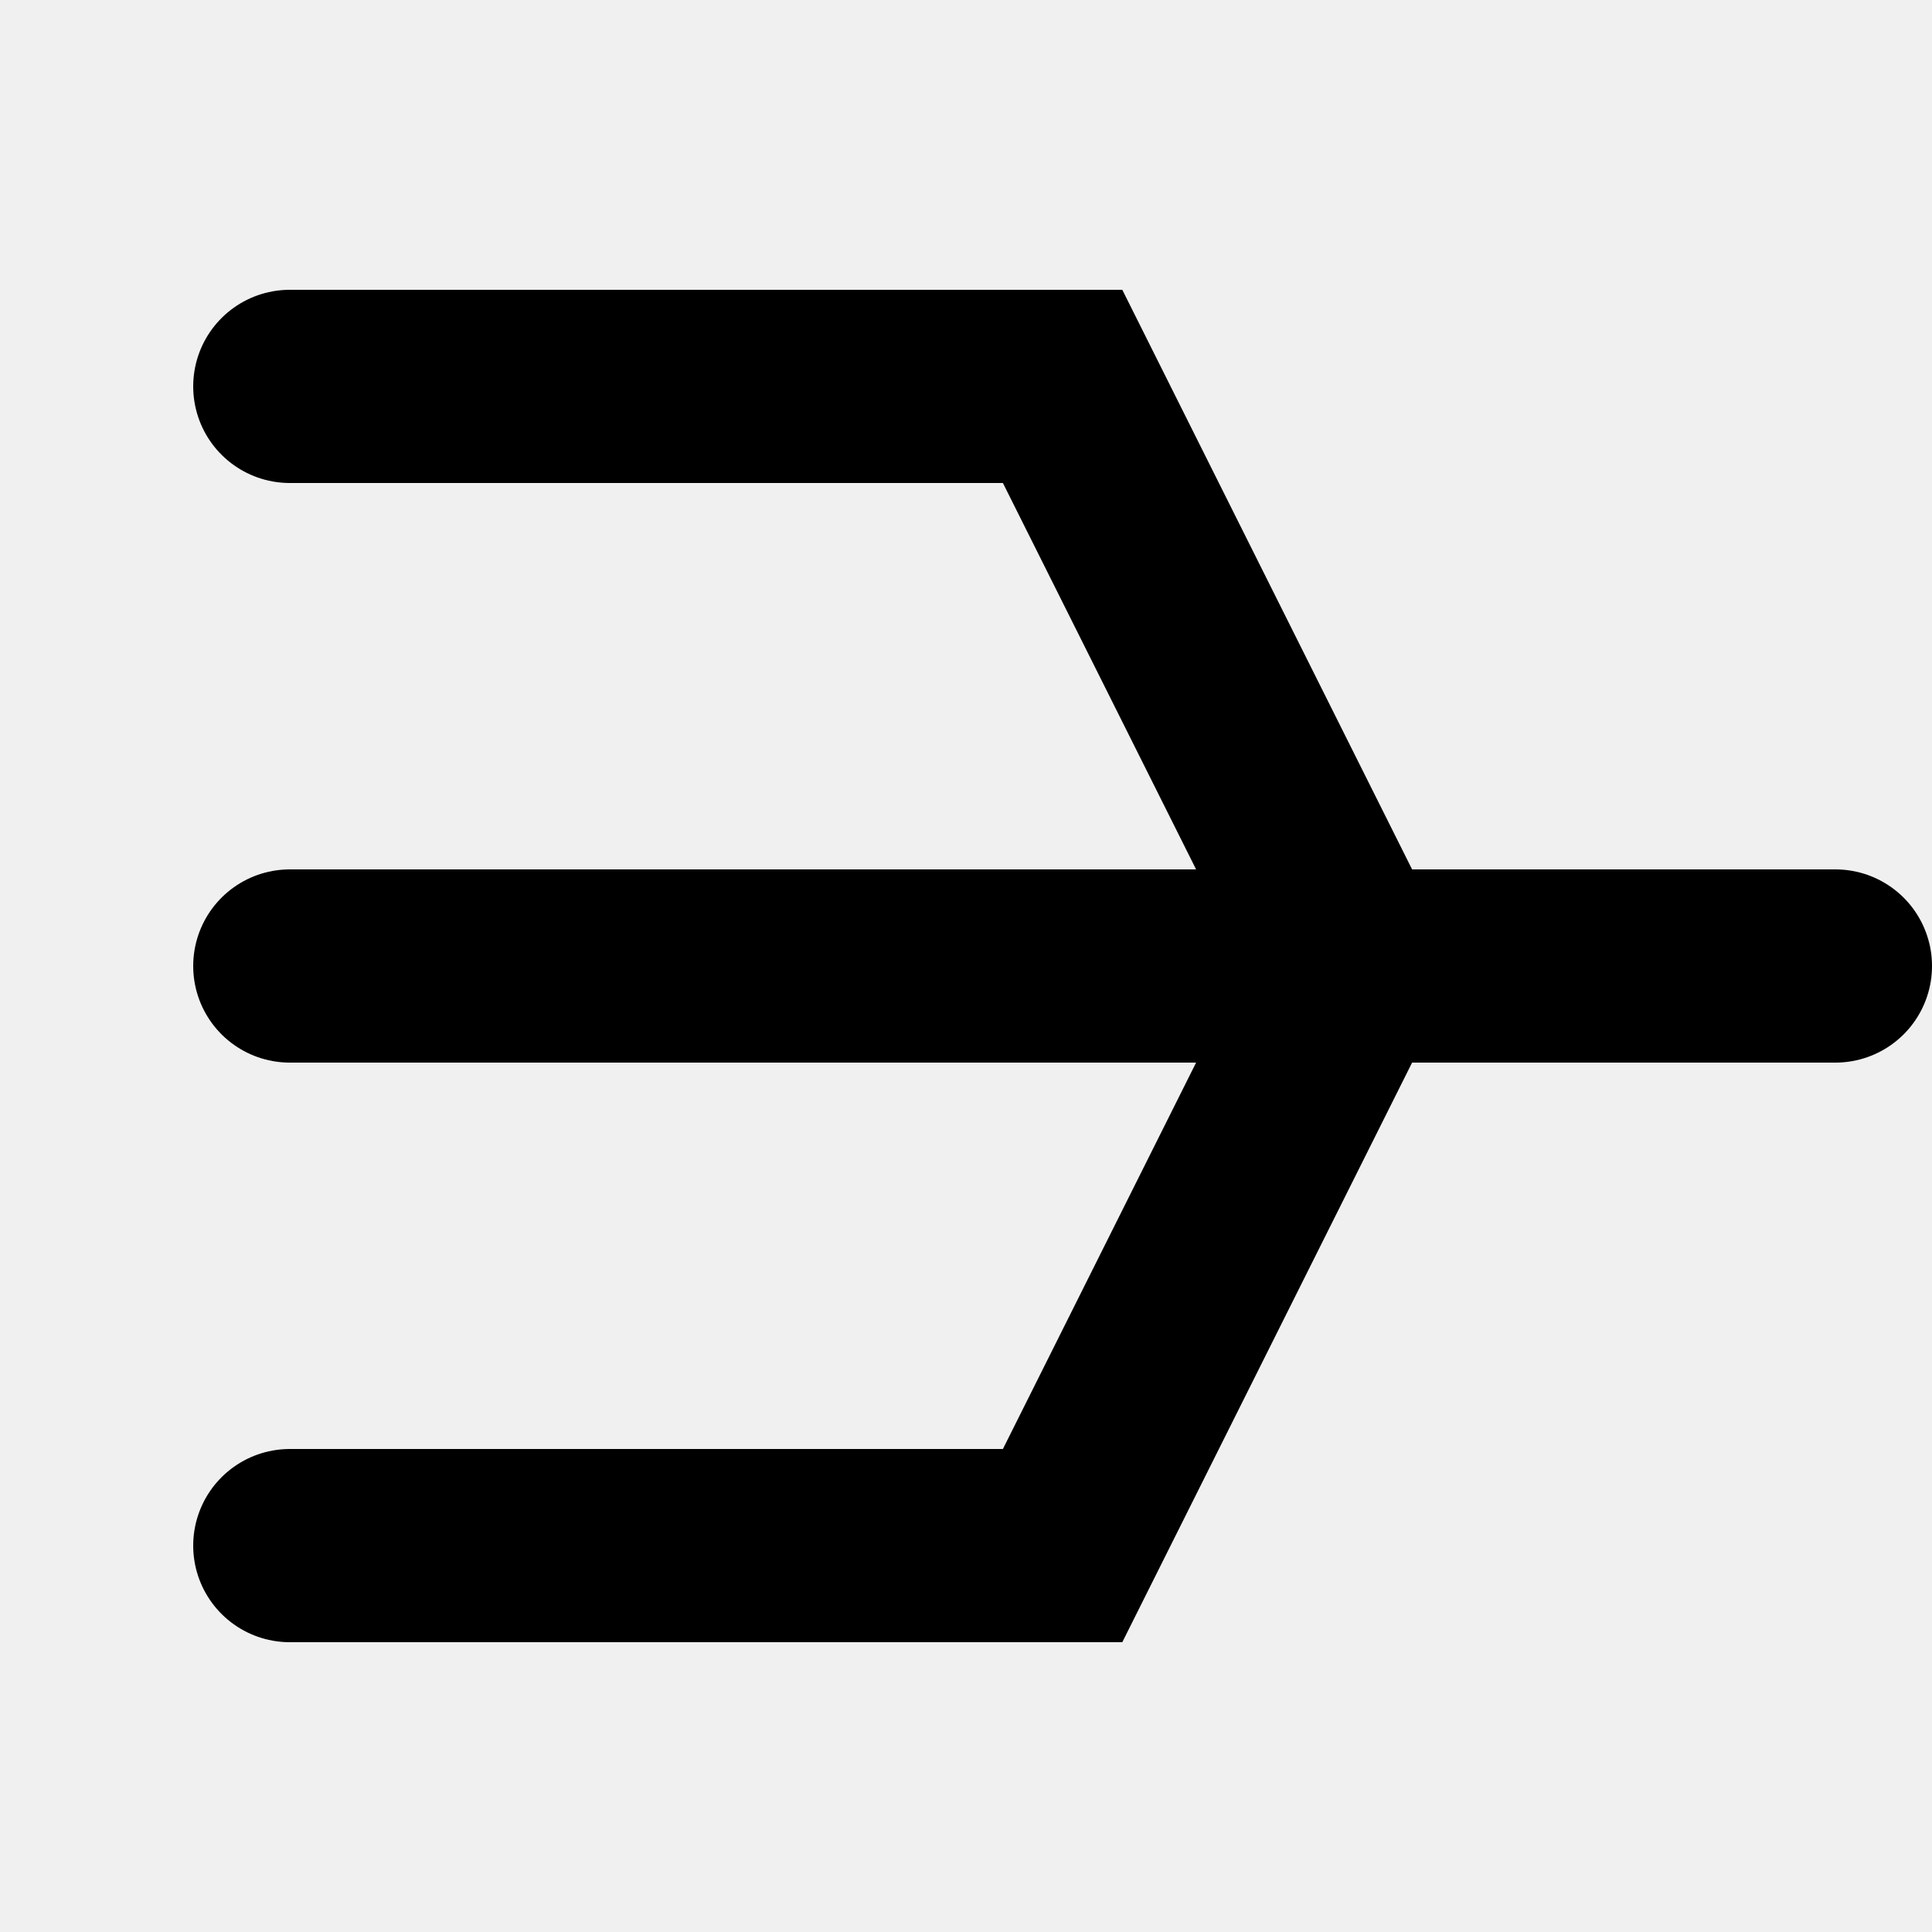
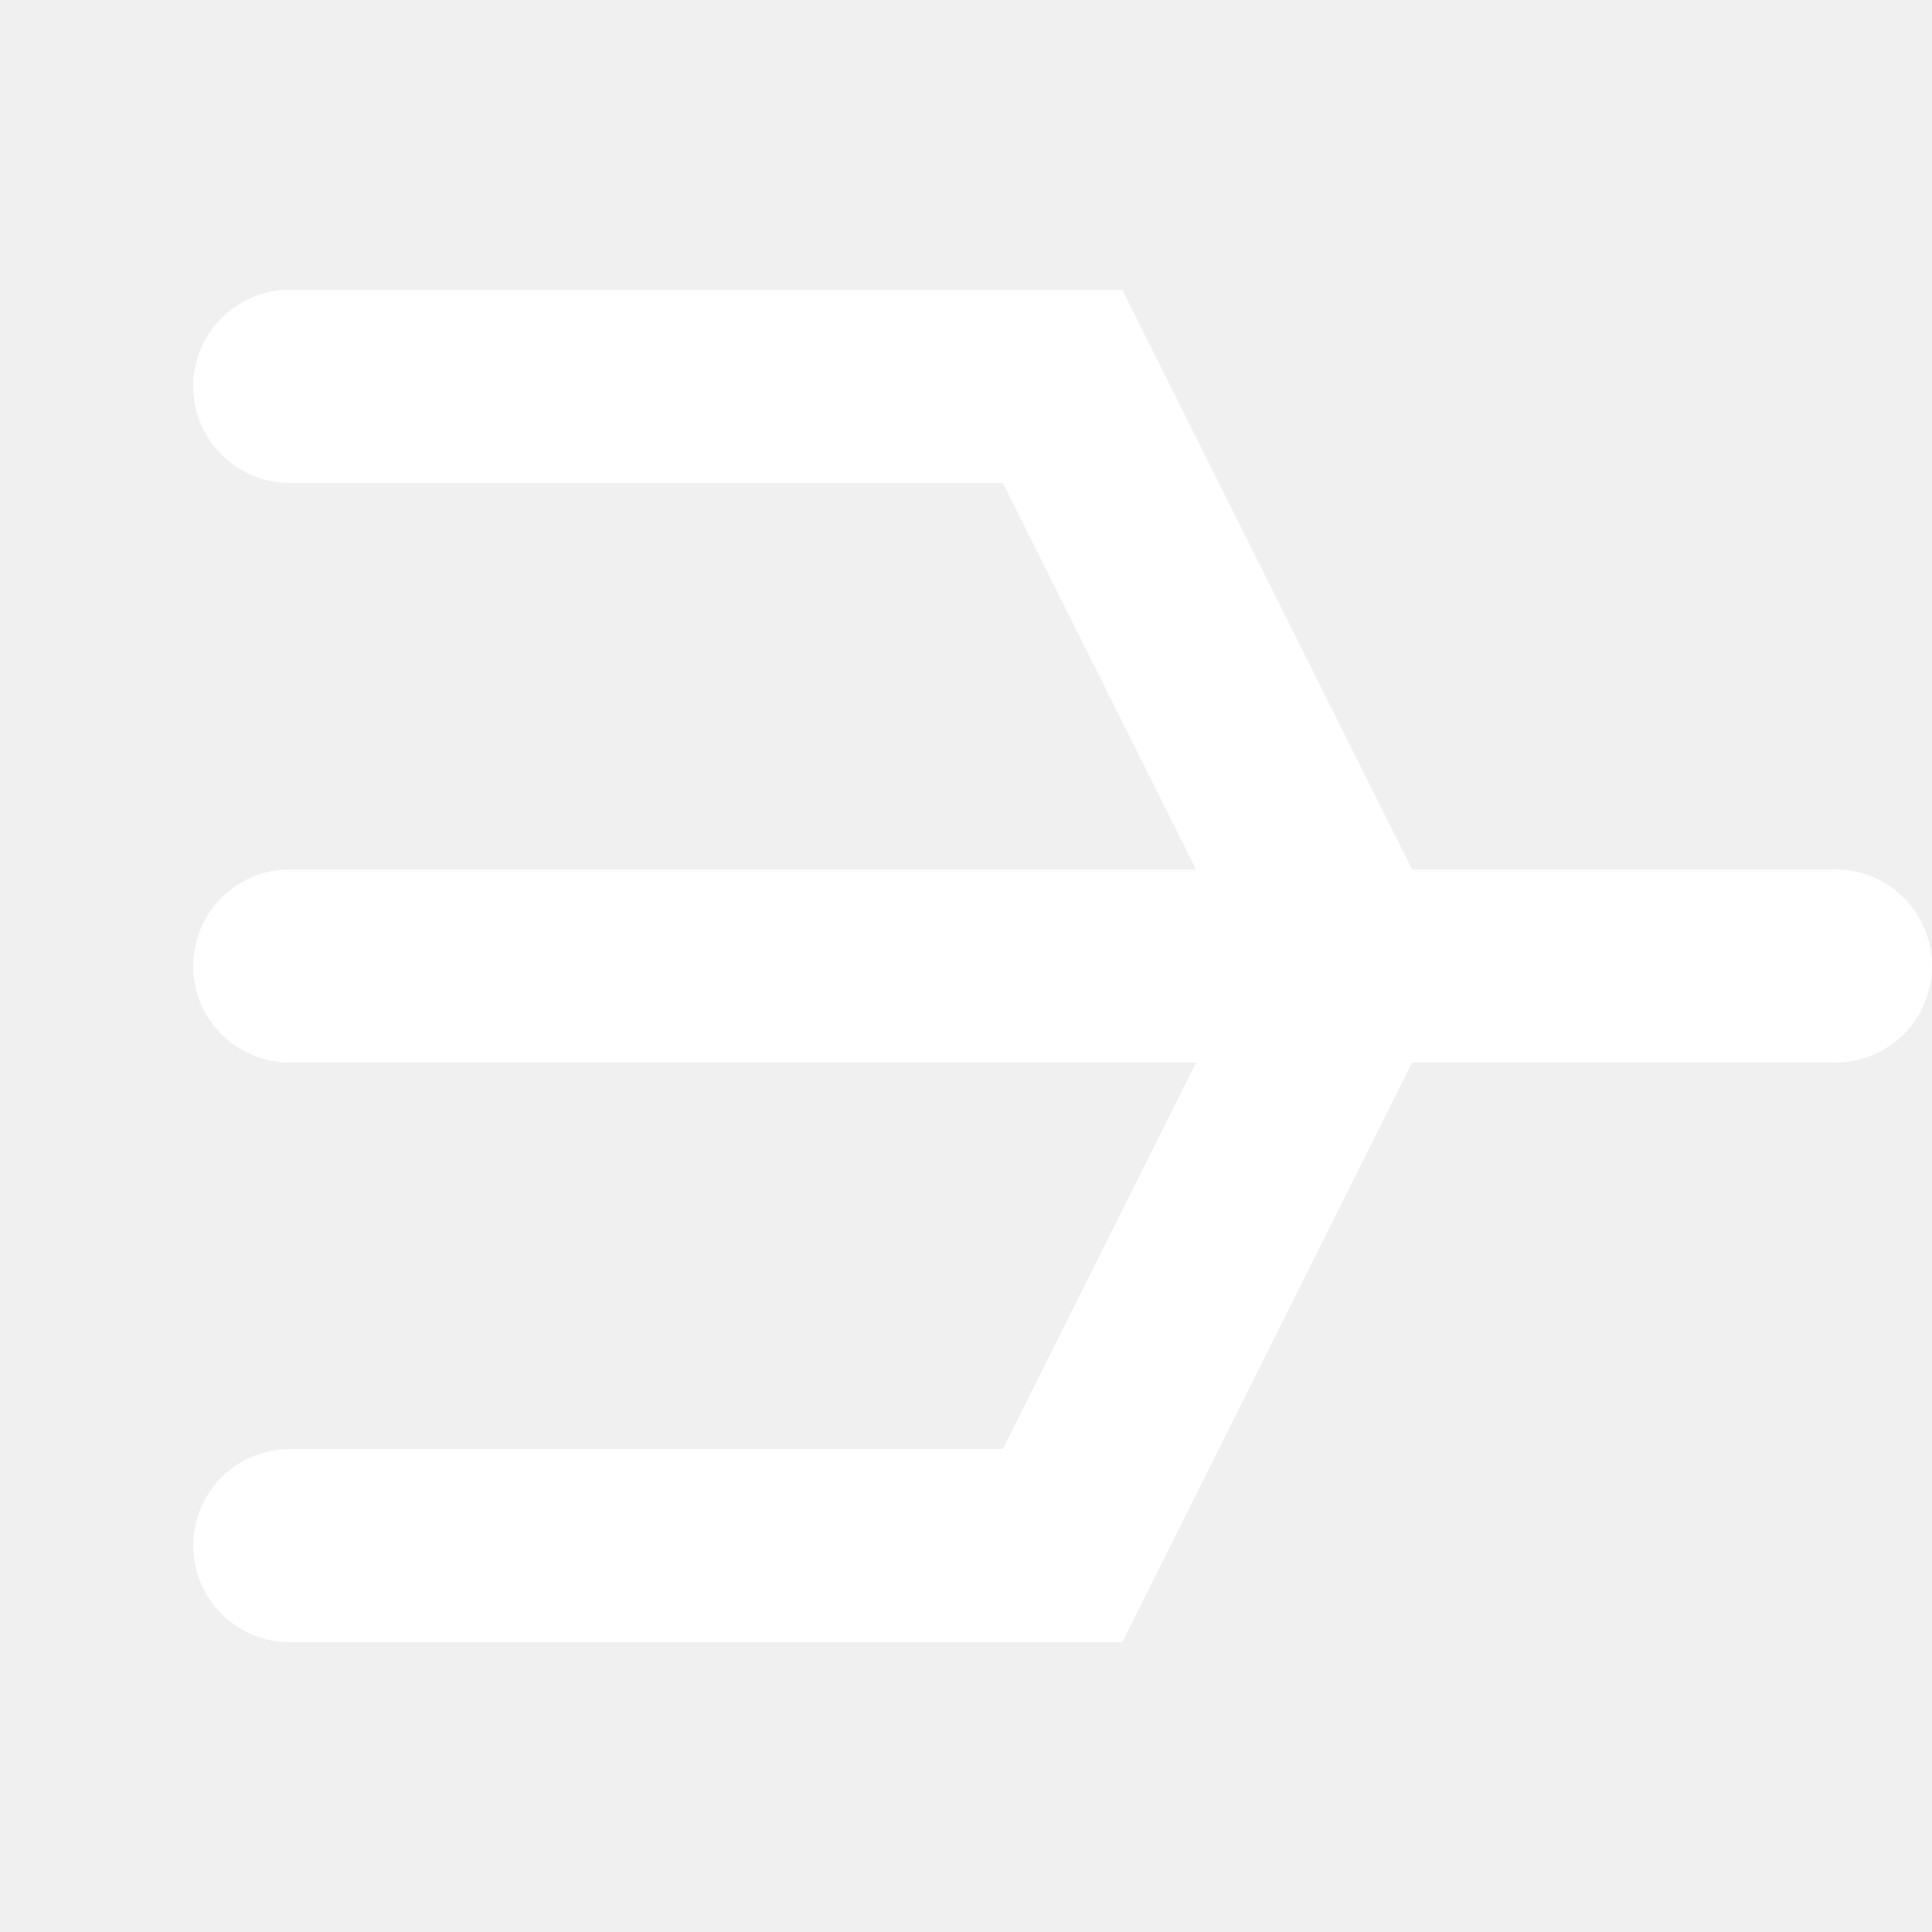
<svg xmlns="http://www.w3.org/2000/svg" viewBox="0 0 100 100">
  <style>
    .path {
      fill: none;
-       stroke: black;
+       stroke: white;
      stroke-width: 10;
      stroke-linecap: round;
    }
  </style>
  <path id="middle-line" class="path" d="M15,50 L95,50" />
  <path id="top-line" class="path" d="M15,20 L55,20 L70,50" />
  <path id="bottom-line" class="path" d="M15,80 L55,80 L70,50" />
</svg>
